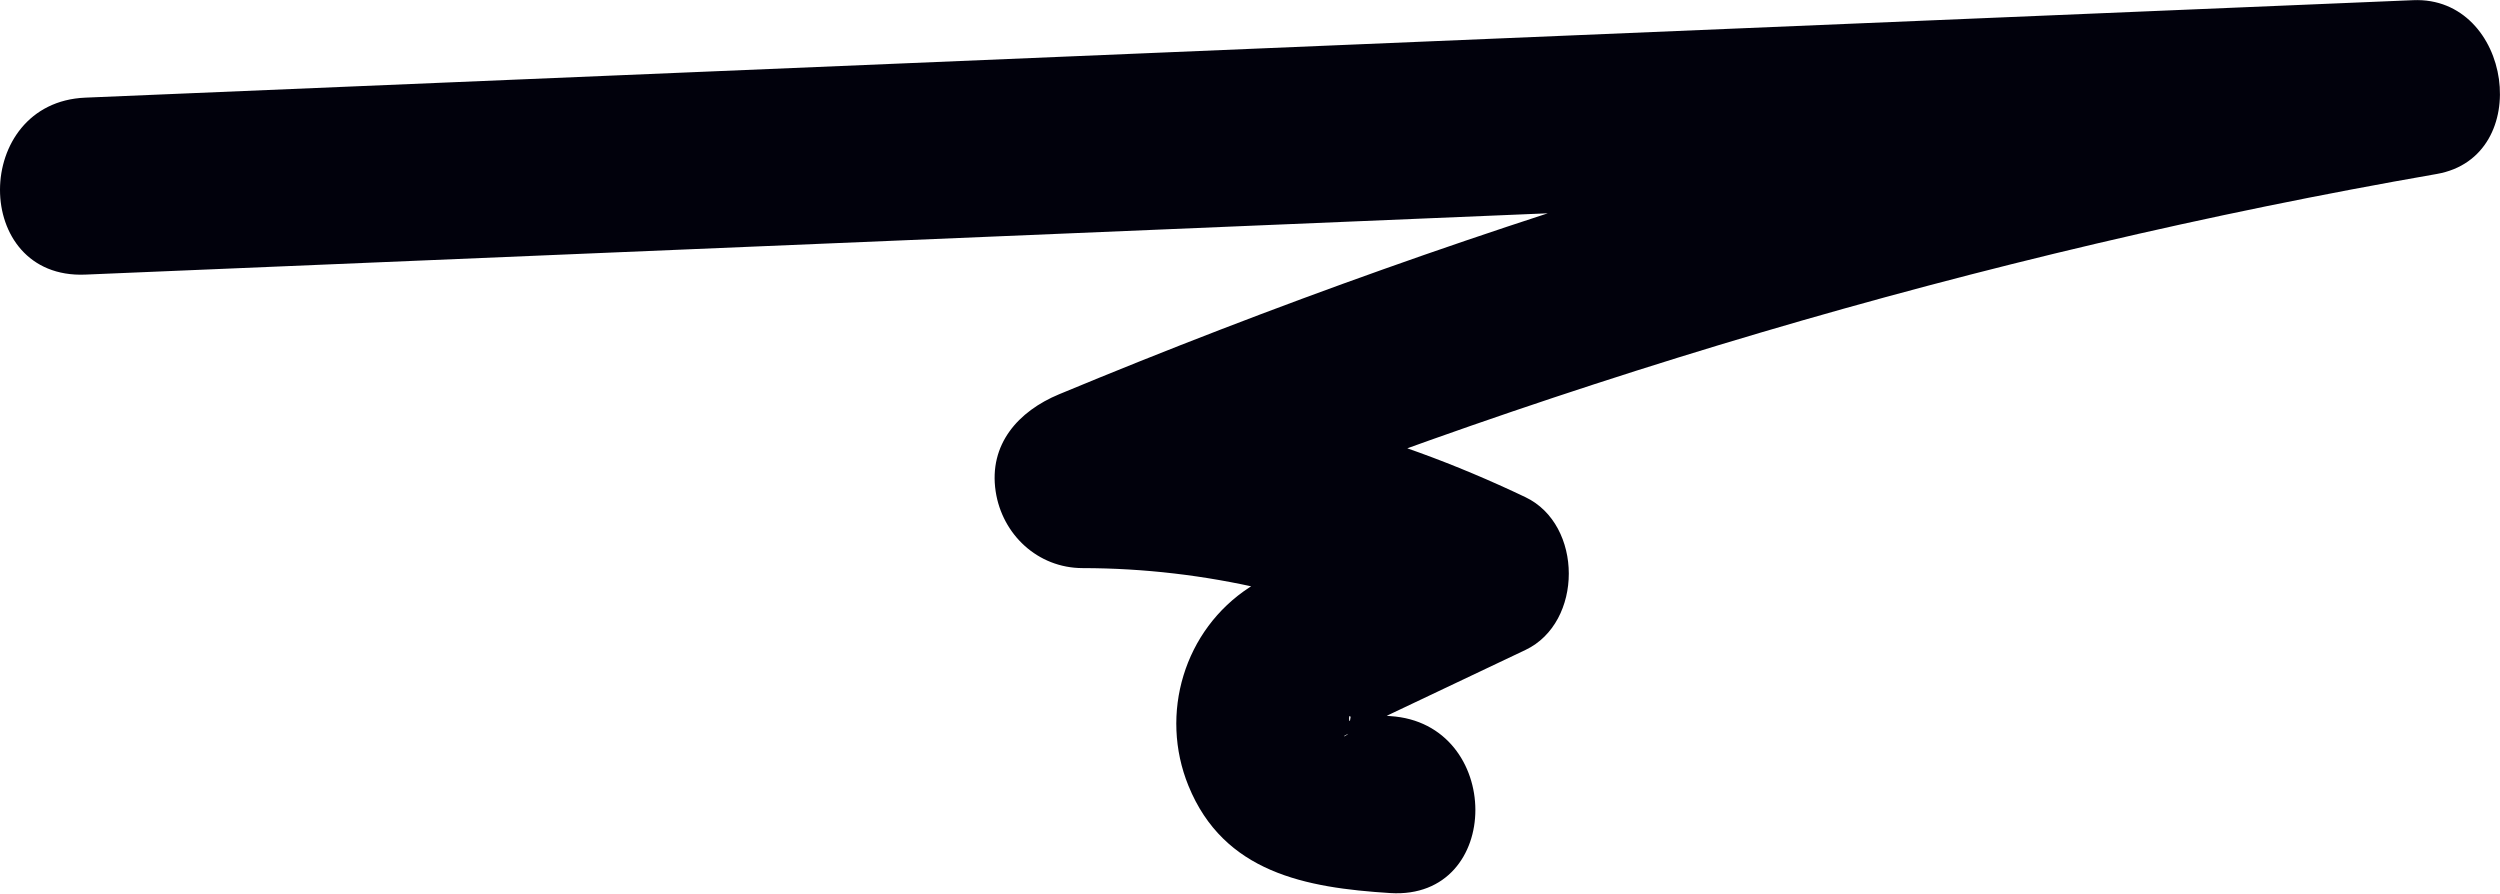
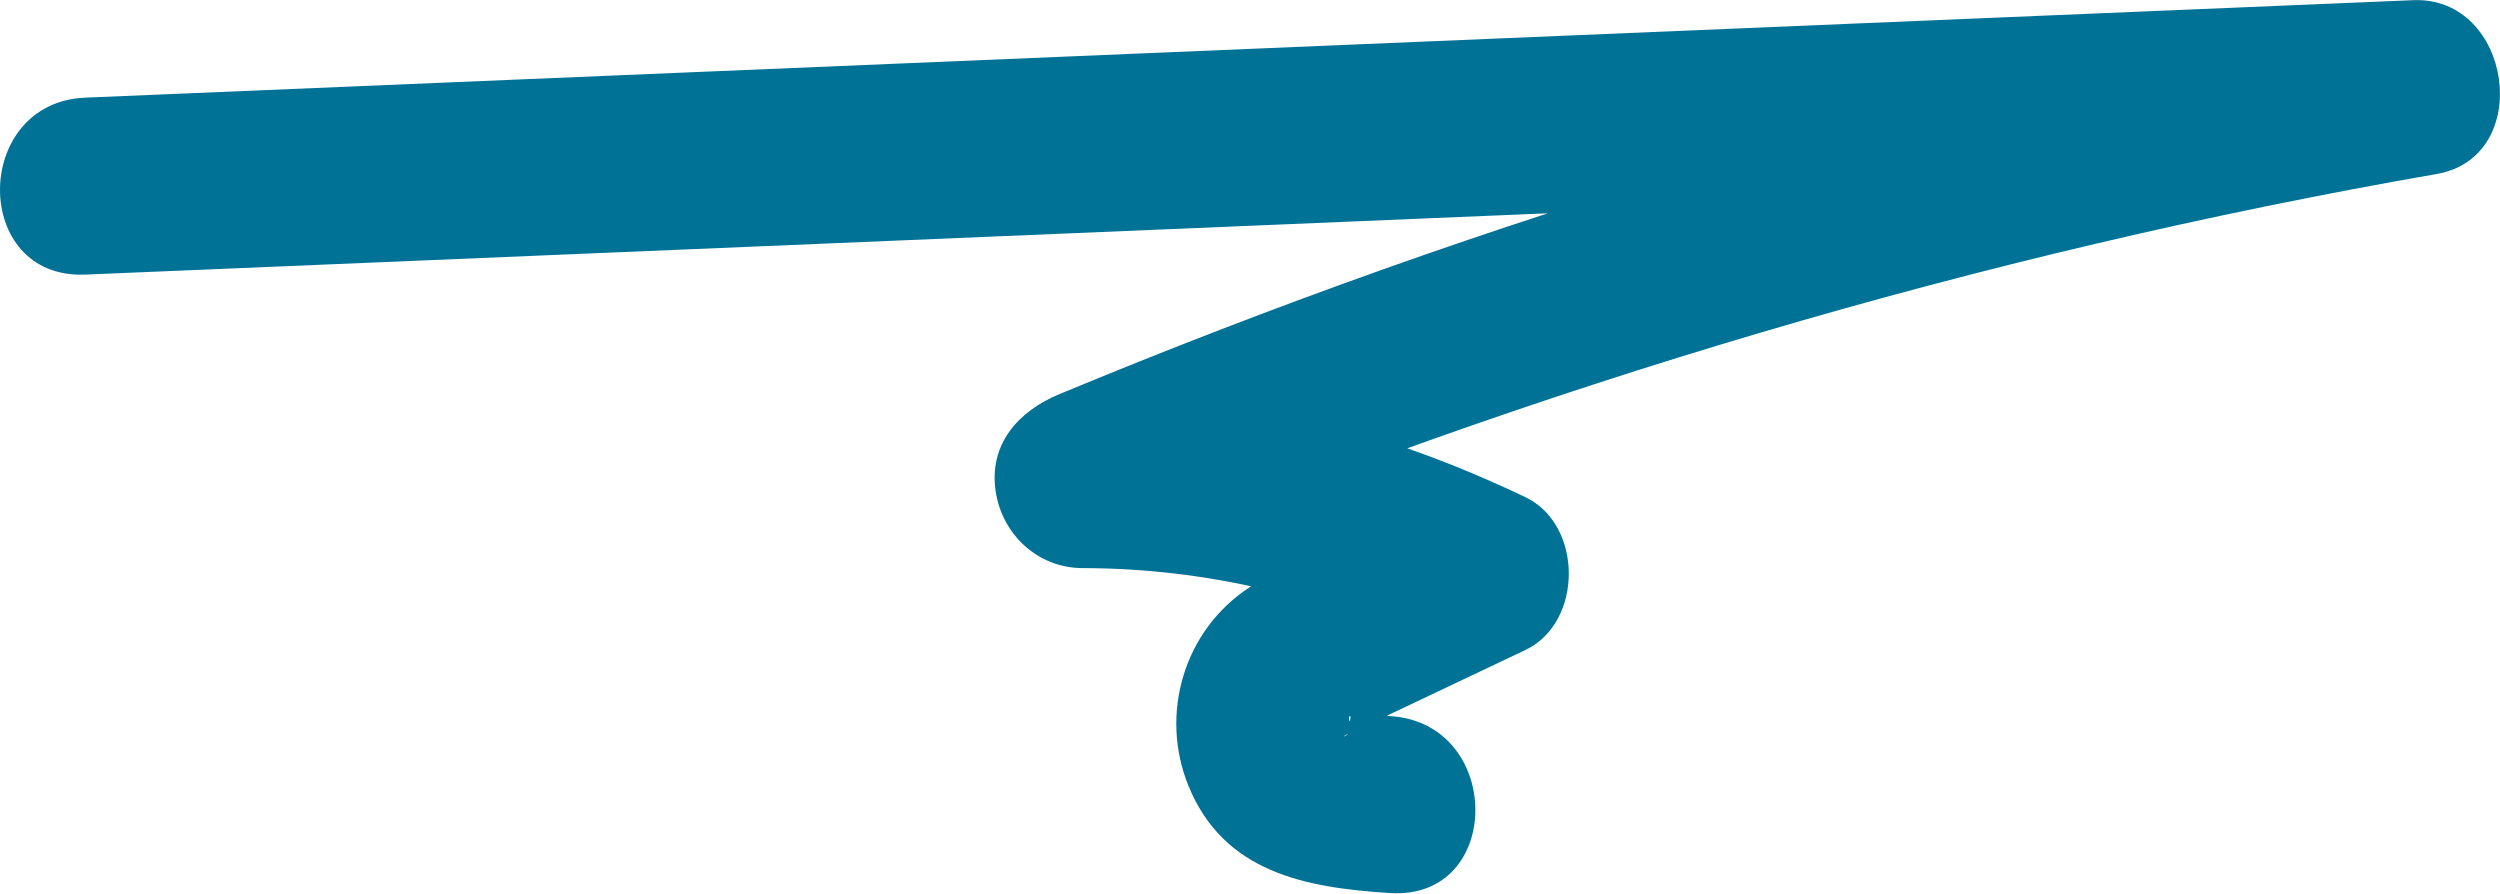
<svg xmlns="http://www.w3.org/2000/svg" width="70.639" height="25.239" viewBox="0 0 70.639 25.239" creator="Katerina Limpitsouni">
-   <path d="M2.411,7.759c17.026-.714,34.051-1.427,51.077-2.141l14.7-.616-.665-4.911c-12.911,2.249-25.502,6.021-37.599,11.05-1.15,.478-1.991,1.411-1.791,2.743,.183,1.215,1.186,2.166,2.455,2.168,3.48,.004,6.851,.813,9.991,2.311v-4.317c-1.73,.821-3.659,1.503-5.266,2.545-1.856,1.204-2.56,3.579-1.733,5.611,.999,2.455,3.314,2.883,5.702,3.032,3.213,.2,3.202-4.801,0-5-.427-.027-.866-.106-1.293-.109-.136-.001,.183,.042,.173,.135-.039,.359-.089-.274,.04,.09,.162,.455,.043-.29,.007,.158-.026,.332-.536,.387,.034,.163,.259-.101,.509-.241,.759-.36,1.367-.649,2.733-1.298,4.1-1.946,1.636-.777,1.632-3.539,0-4.317-3.948-1.883-8.123-2.989-12.515-2.993l.665,4.911c12.097-5.029,24.687-8.801,37.599-11.05,2.78-.484,2.129-5.028-.665-4.911C51.162,.716,34.137,1.429,17.111,2.143L2.411,2.759c-3.206,.134-3.223,5.135,0,5h0Z" fill="#01010C" origin="undraw" />
+   <path d="M2.411,7.759c17.026-.714,34.051-1.427,51.077-2.141l14.7-.616-.665-4.911c-12.911,2.249-25.502,6.021-37.599,11.05-1.15,.478-1.991,1.411-1.791,2.743,.183,1.215,1.186,2.166,2.455,2.168,3.48,.004,6.851,.813,9.991,2.311v-4.317c-1.73,.821-3.659,1.503-5.266,2.545-1.856,1.204-2.56,3.579-1.733,5.611,.999,2.455,3.314,2.883,5.702,3.032,3.213,.2,3.202-4.801,0-5-.427-.027-.866-.106-1.293-.109-.136-.001,.183,.042,.173,.135-.039,.359-.089-.274,.04,.09,.162,.455,.043-.29,.007,.158-.026,.332-.536,.387,.034,.163,.259-.101,.509-.241,.759-.36,1.367-.649,2.733-1.298,4.1-1.946,1.636-.777,1.632-3.539,0-4.317-3.948-1.883-8.123-2.989-12.515-2.993l.665,4.911c12.097-5.029,24.687-8.801,37.599-11.05,2.78-.484,2.129-5.028-.665-4.911C51.162,.716,34.137,1.429,17.111,2.143L2.411,2.759c-3.206,.134-3.223,5.135,0,5h0Z" fill="#007296" origin="undraw" />
</svg>
